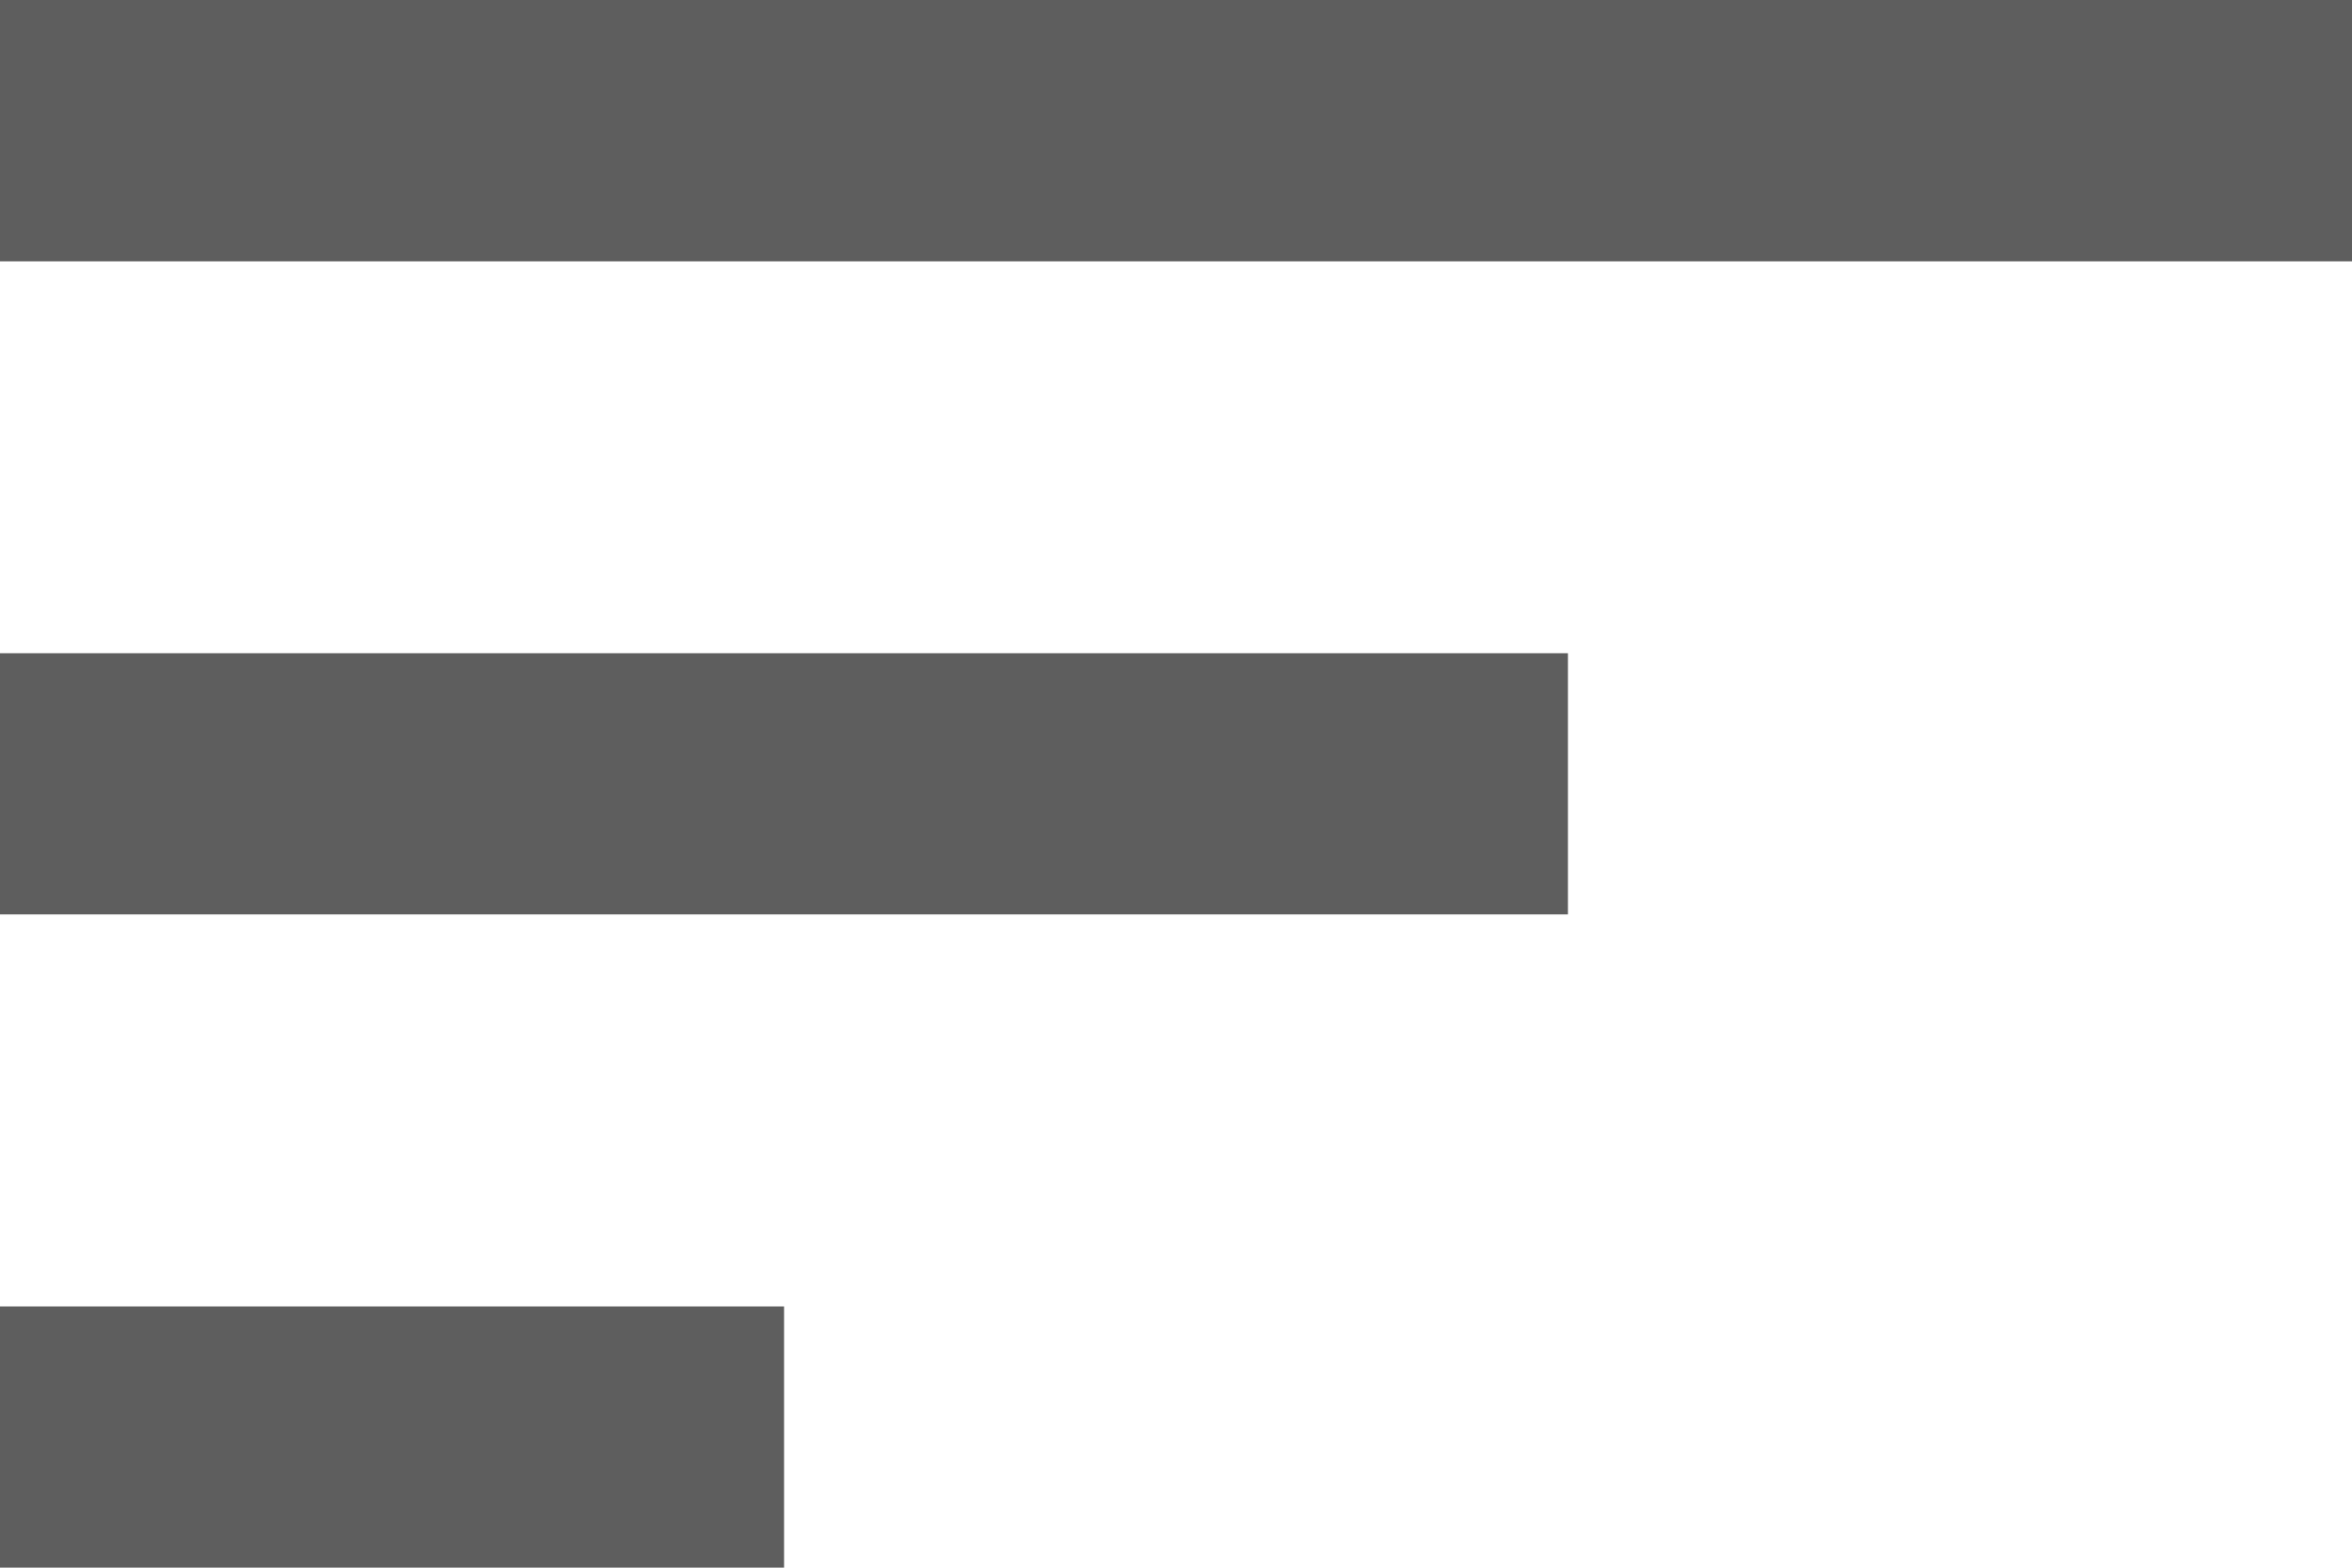
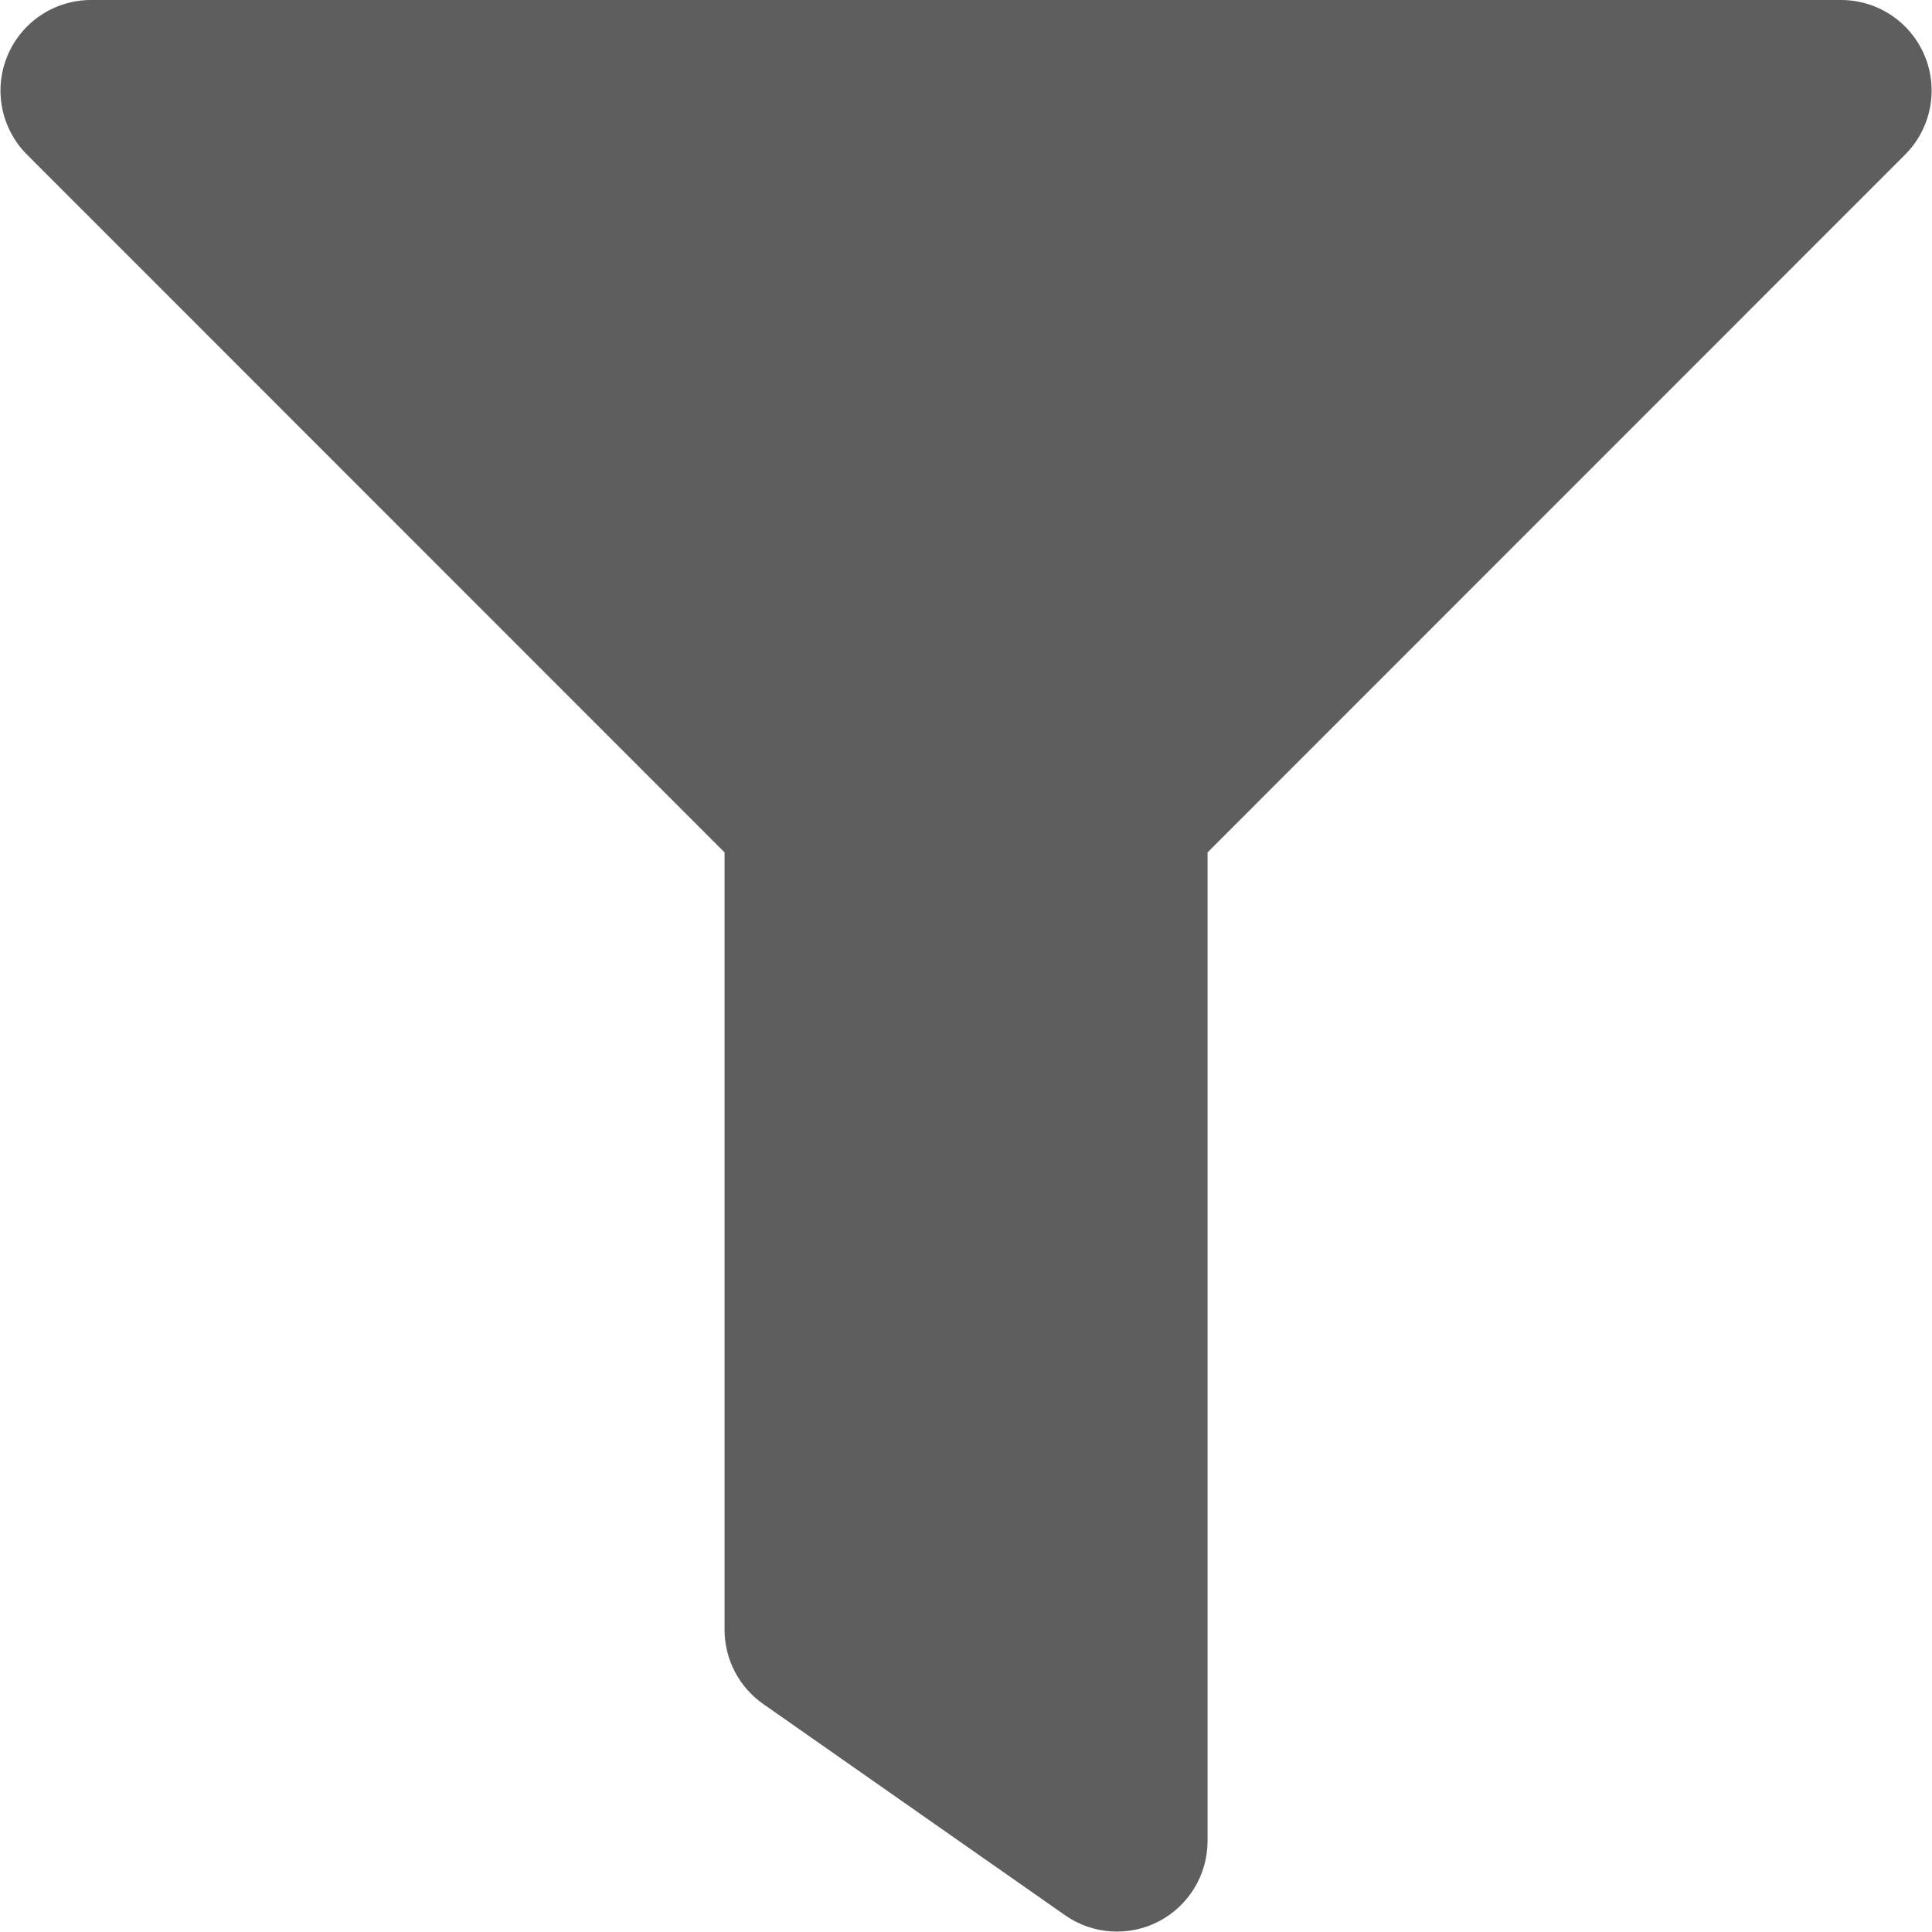
- <svg xmlns="http://www.w3.org/2000/svg" width="14" height="9.333" viewBox="0 0 14 9.333">
-   <path id="Icon_material-sort" data-name="Icon material-sort" d="M4.5,18.333H9.167V16.778H4.5ZM4.5,9v1.556h14V9Zm0,5.444h9.333V12.889H4.5Z" transform="translate(-4.5 -9)" fill="#5e5e5e" />
+ <svg xmlns="http://www.w3.org/2000/svg" width="17.532" height="17.529" viewBox="0 0 17.532 17.529">
+   <path id="Icon_awesome-filter" data-name="Icon awesome-filter" d="M16.71,0H.823A.822.822,0,0,0,.242,1.4L6.575,7.735V14.79a.822.822,0,0,0,.351.673L9.665,17.38a.822.822,0,0,0,1.293-.673V7.735L17.291,1.4A.822.822,0,0,0,16.71,0Z" fill="#5e5e5e" />
</svg>
